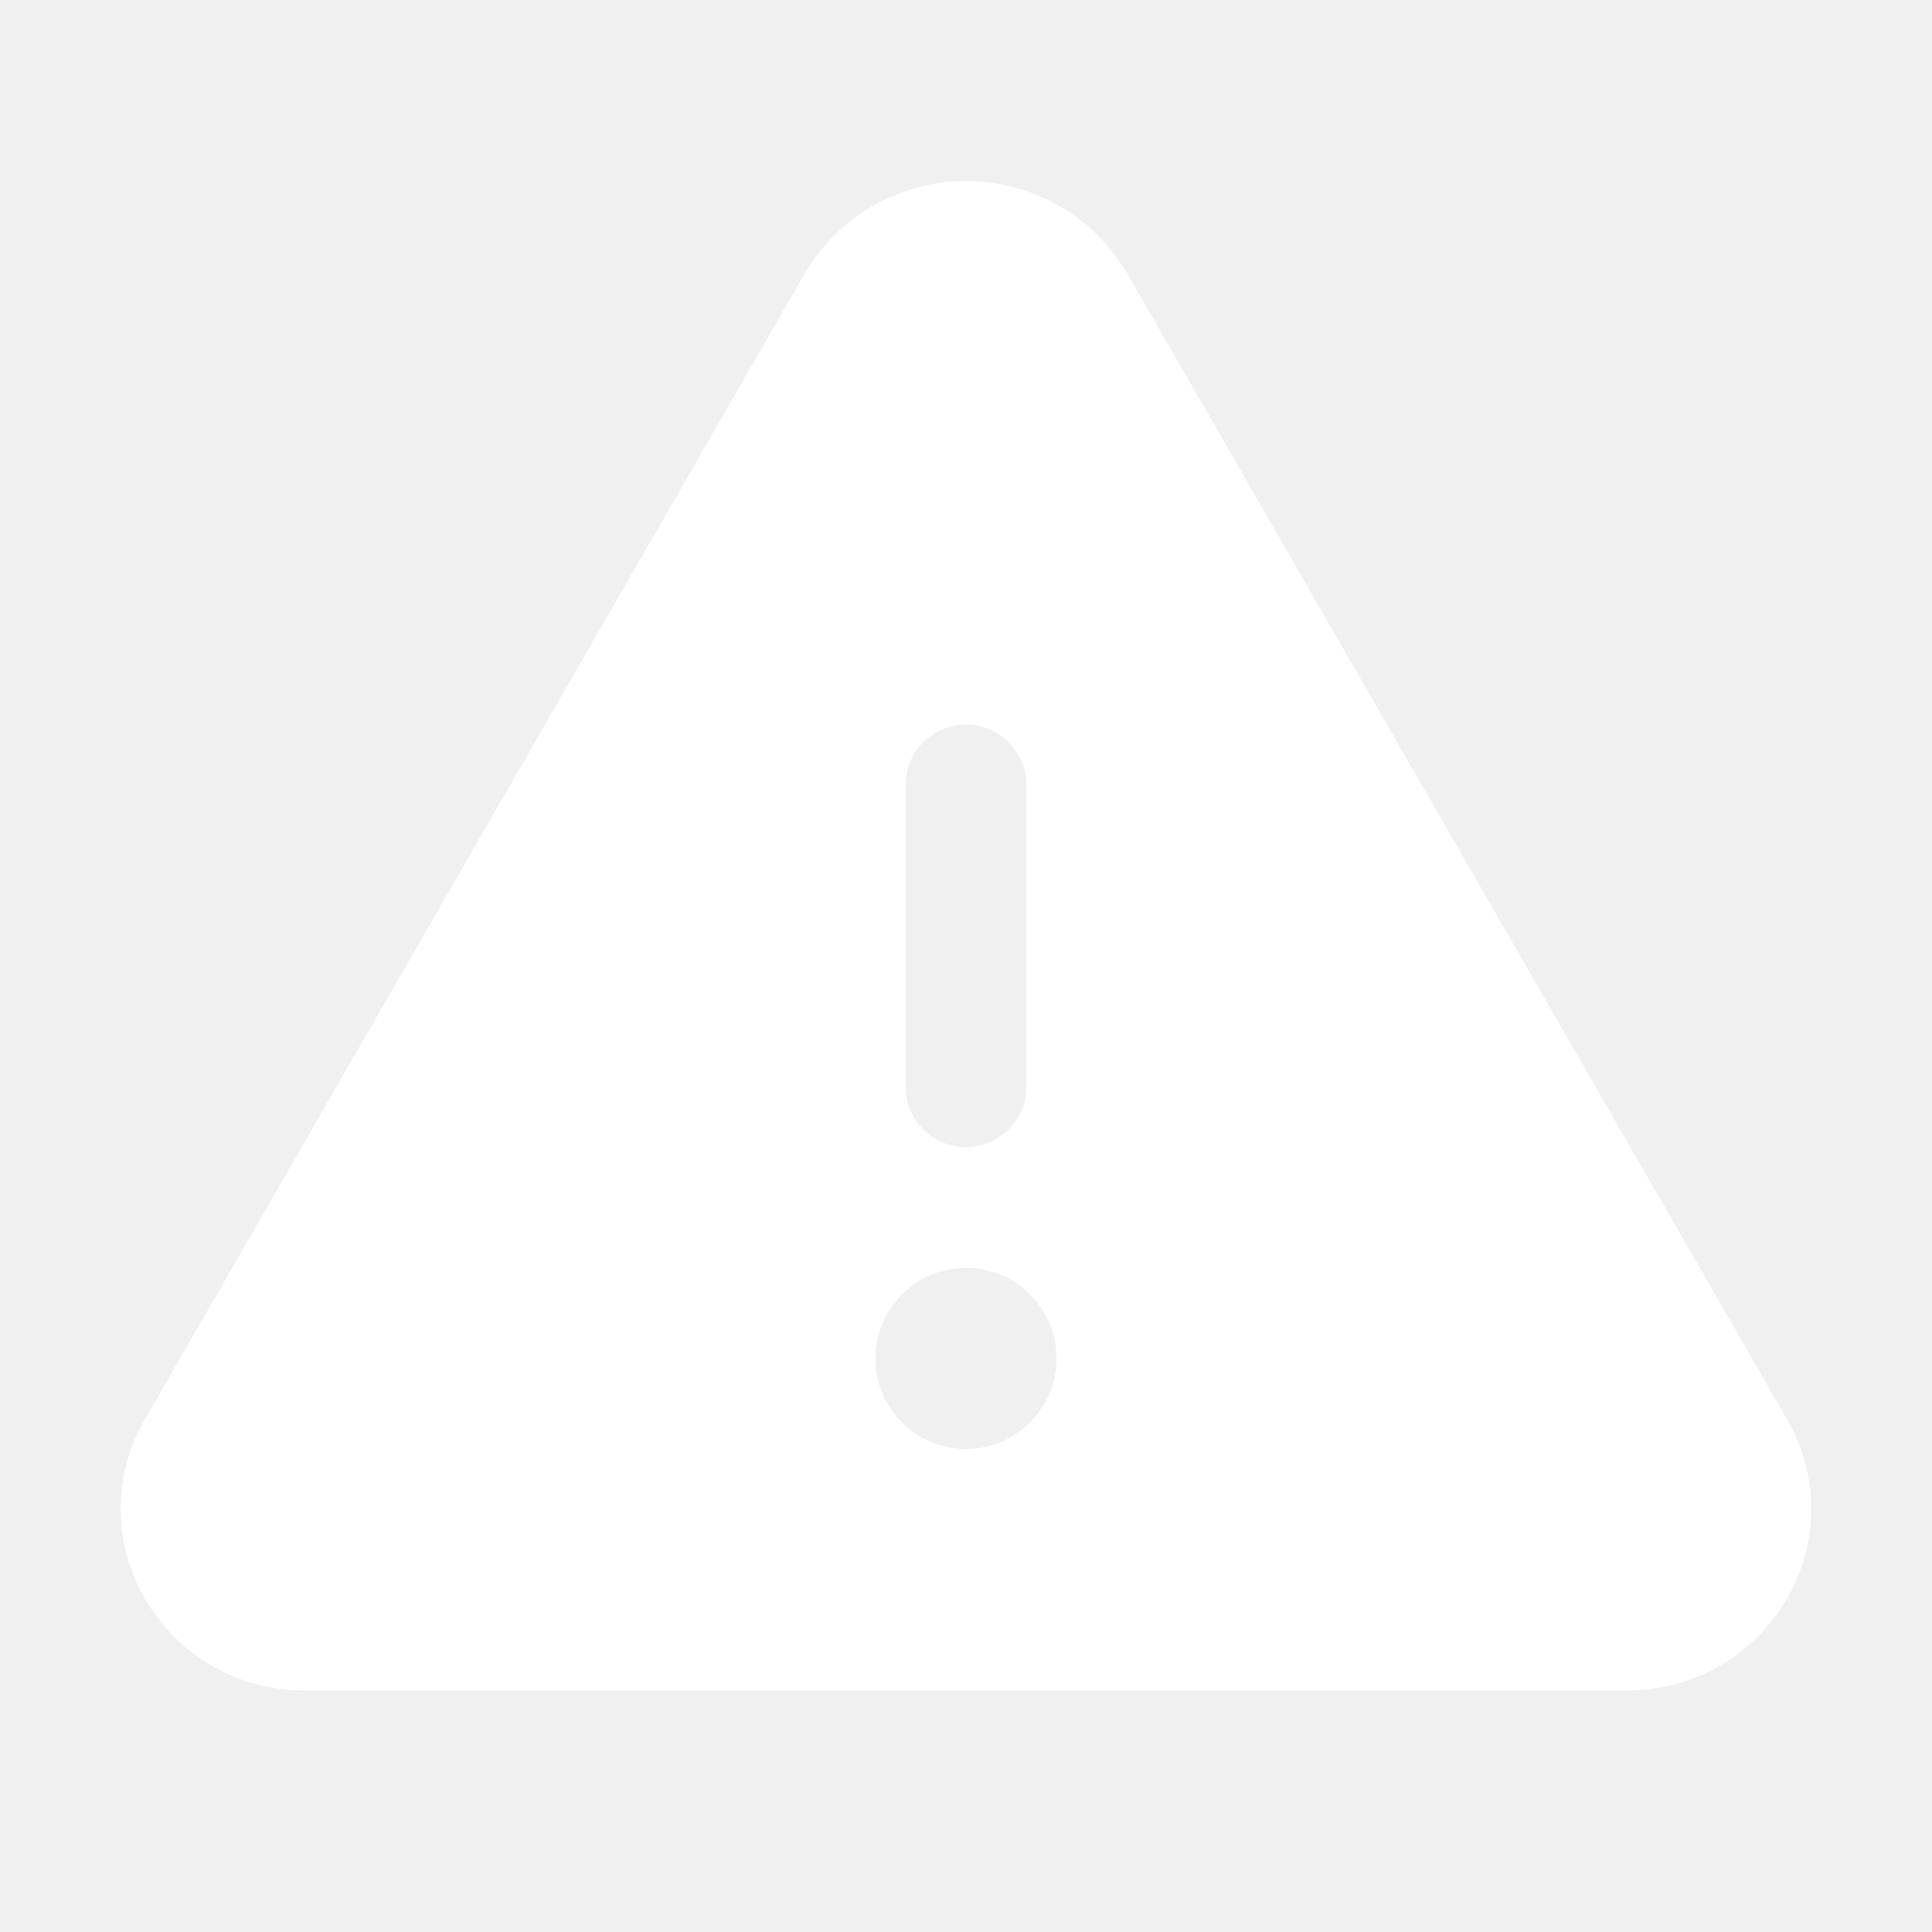
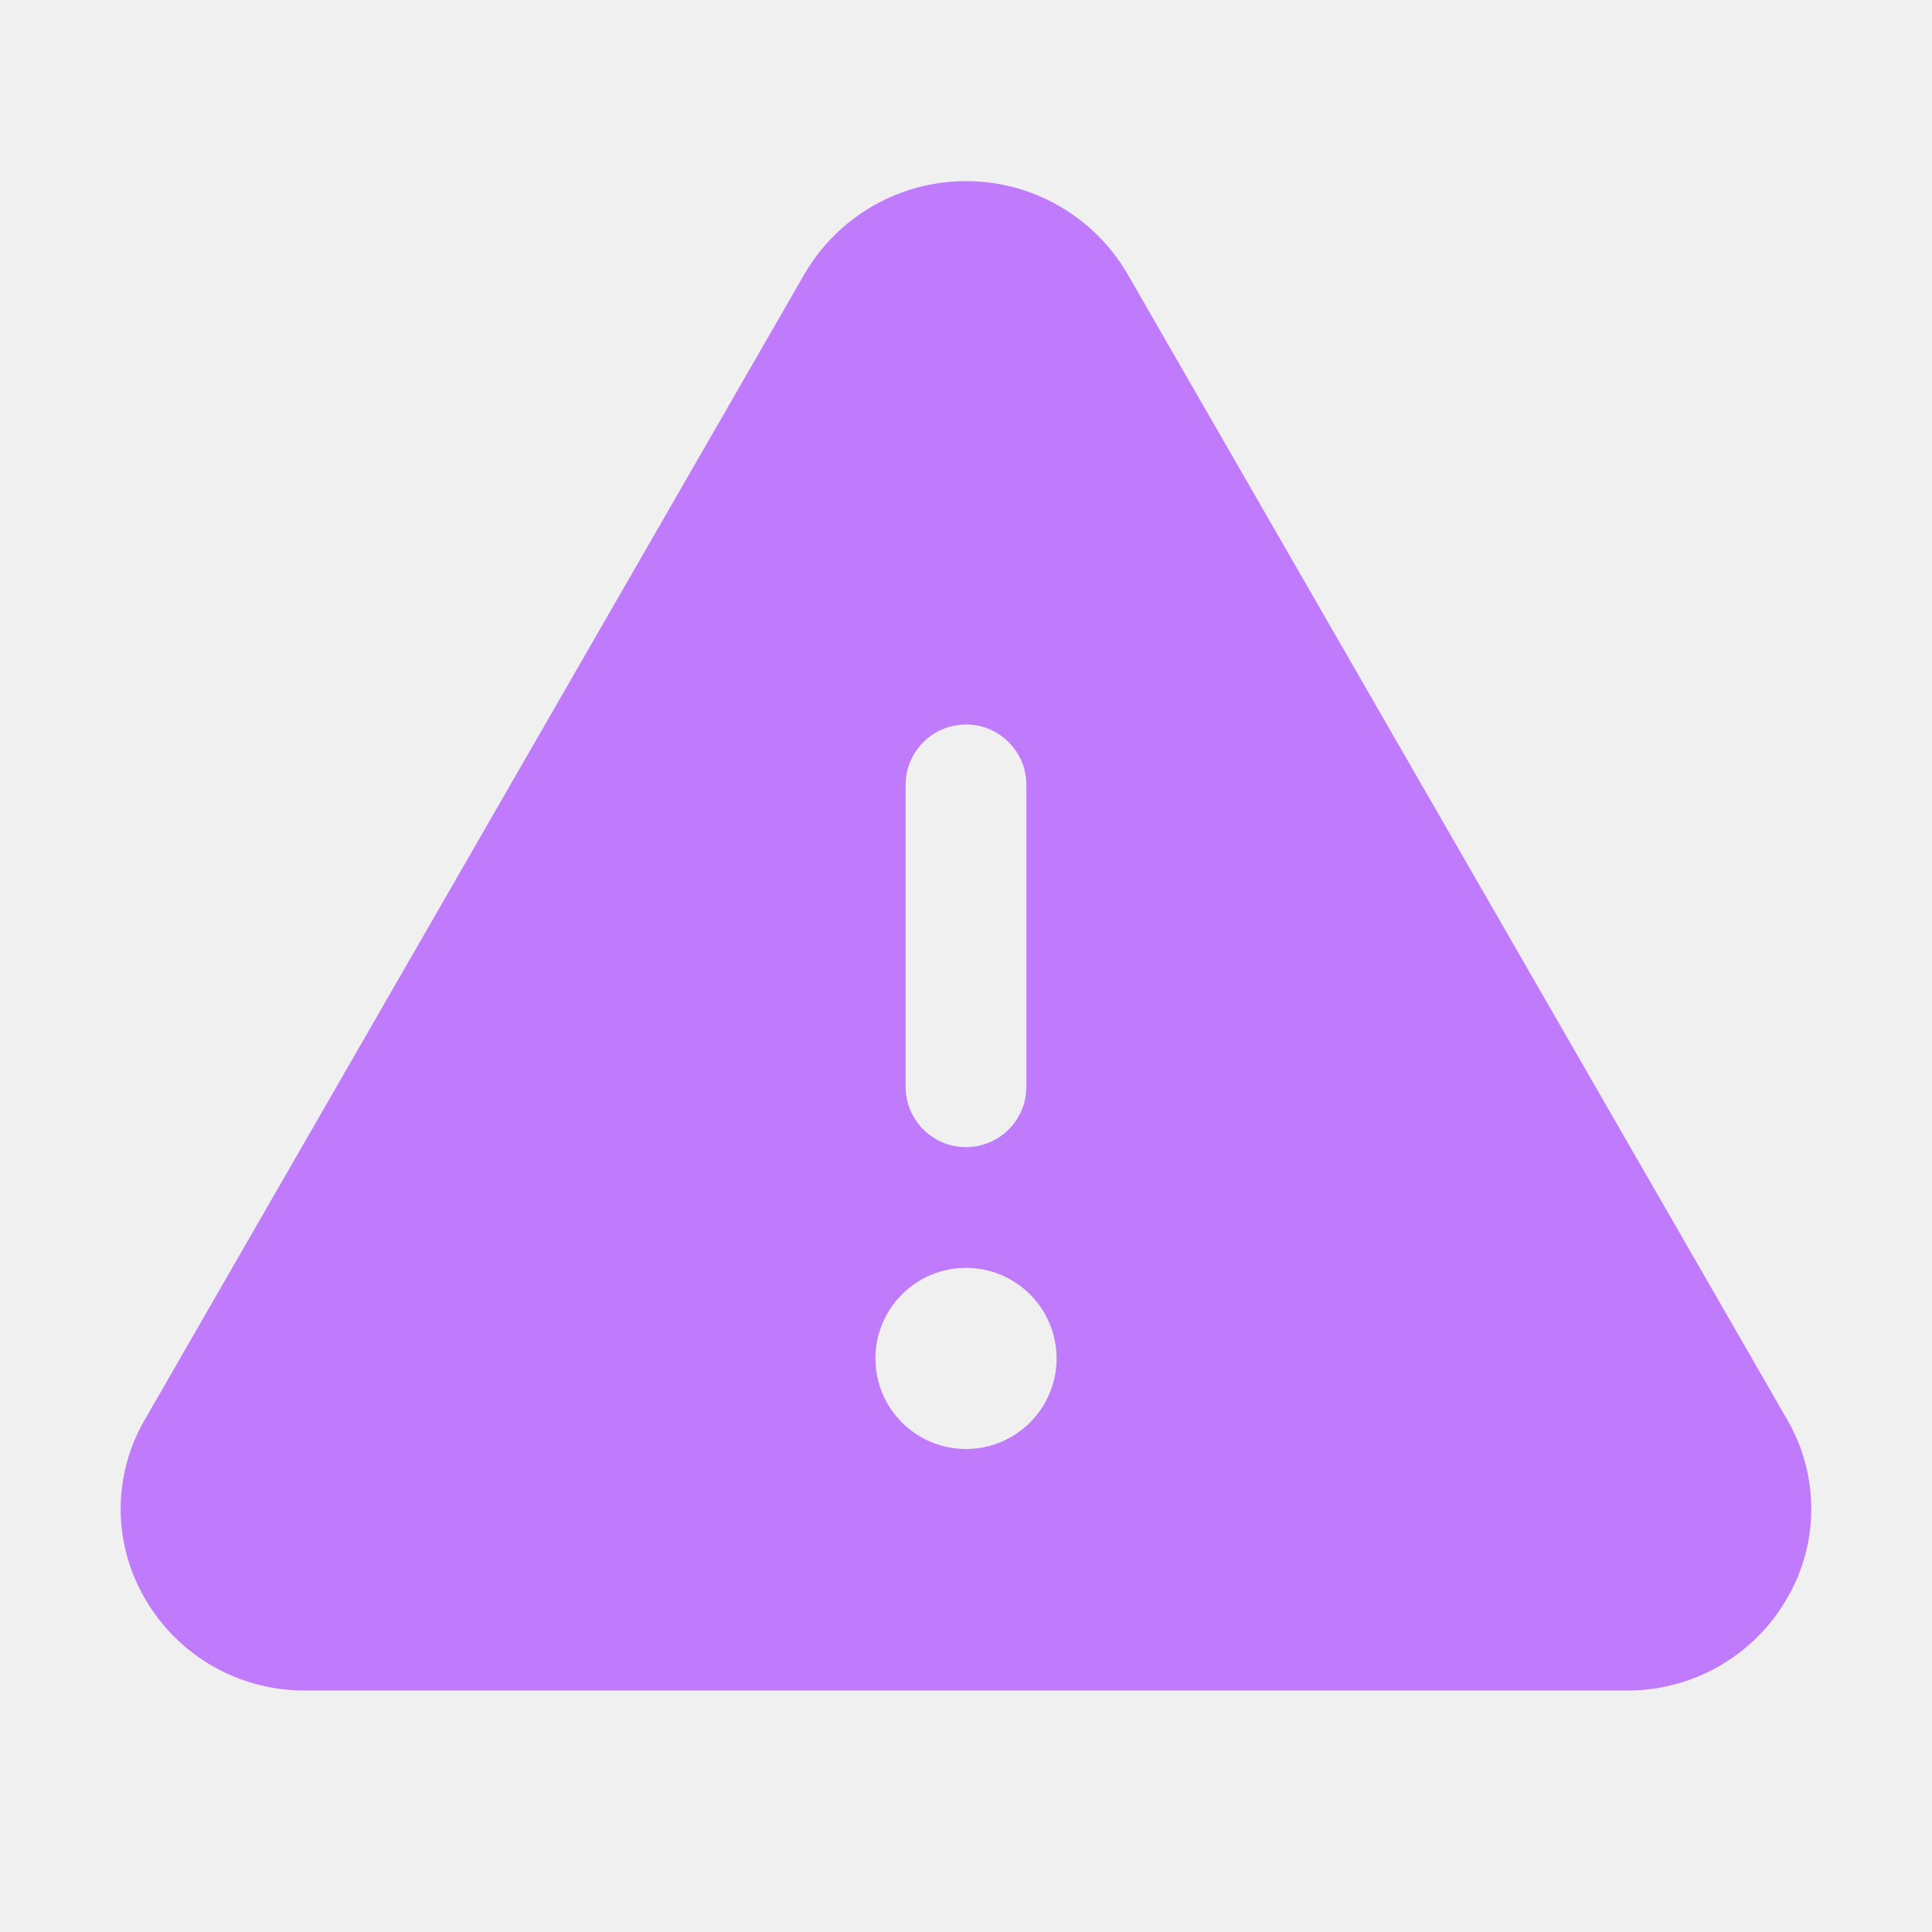
- <svg xmlns="http://www.w3.org/2000/svg" width="24" height="24" fill="#ffffff" viewBox="0 0 256 256">
+ <svg xmlns="http://www.w3.org/2000/svg" width="24" height="24" fill="#BF7BFB" viewBox="0 0 256 256">
  <path d="M236.8,188.09,149.35,36.22h0a24.76,24.76,0,0,0-42.7,0L19.2,188.09a23.51,23.51,0,0,0,0,23.72A24.35,24.35,0,0,0,40.55,224h174.9a24.35,24.35,0,0,0,21.33-12.19A23.51,23.51,0,0,0,236.8,188.09ZM120,104a8,8,0,0,1,16,0v40a8,8,0,0,1-16,0Zm8,88a12,12,0,1,1,12-12A12,12,0,0,1,128,192Z" />
</svg>
